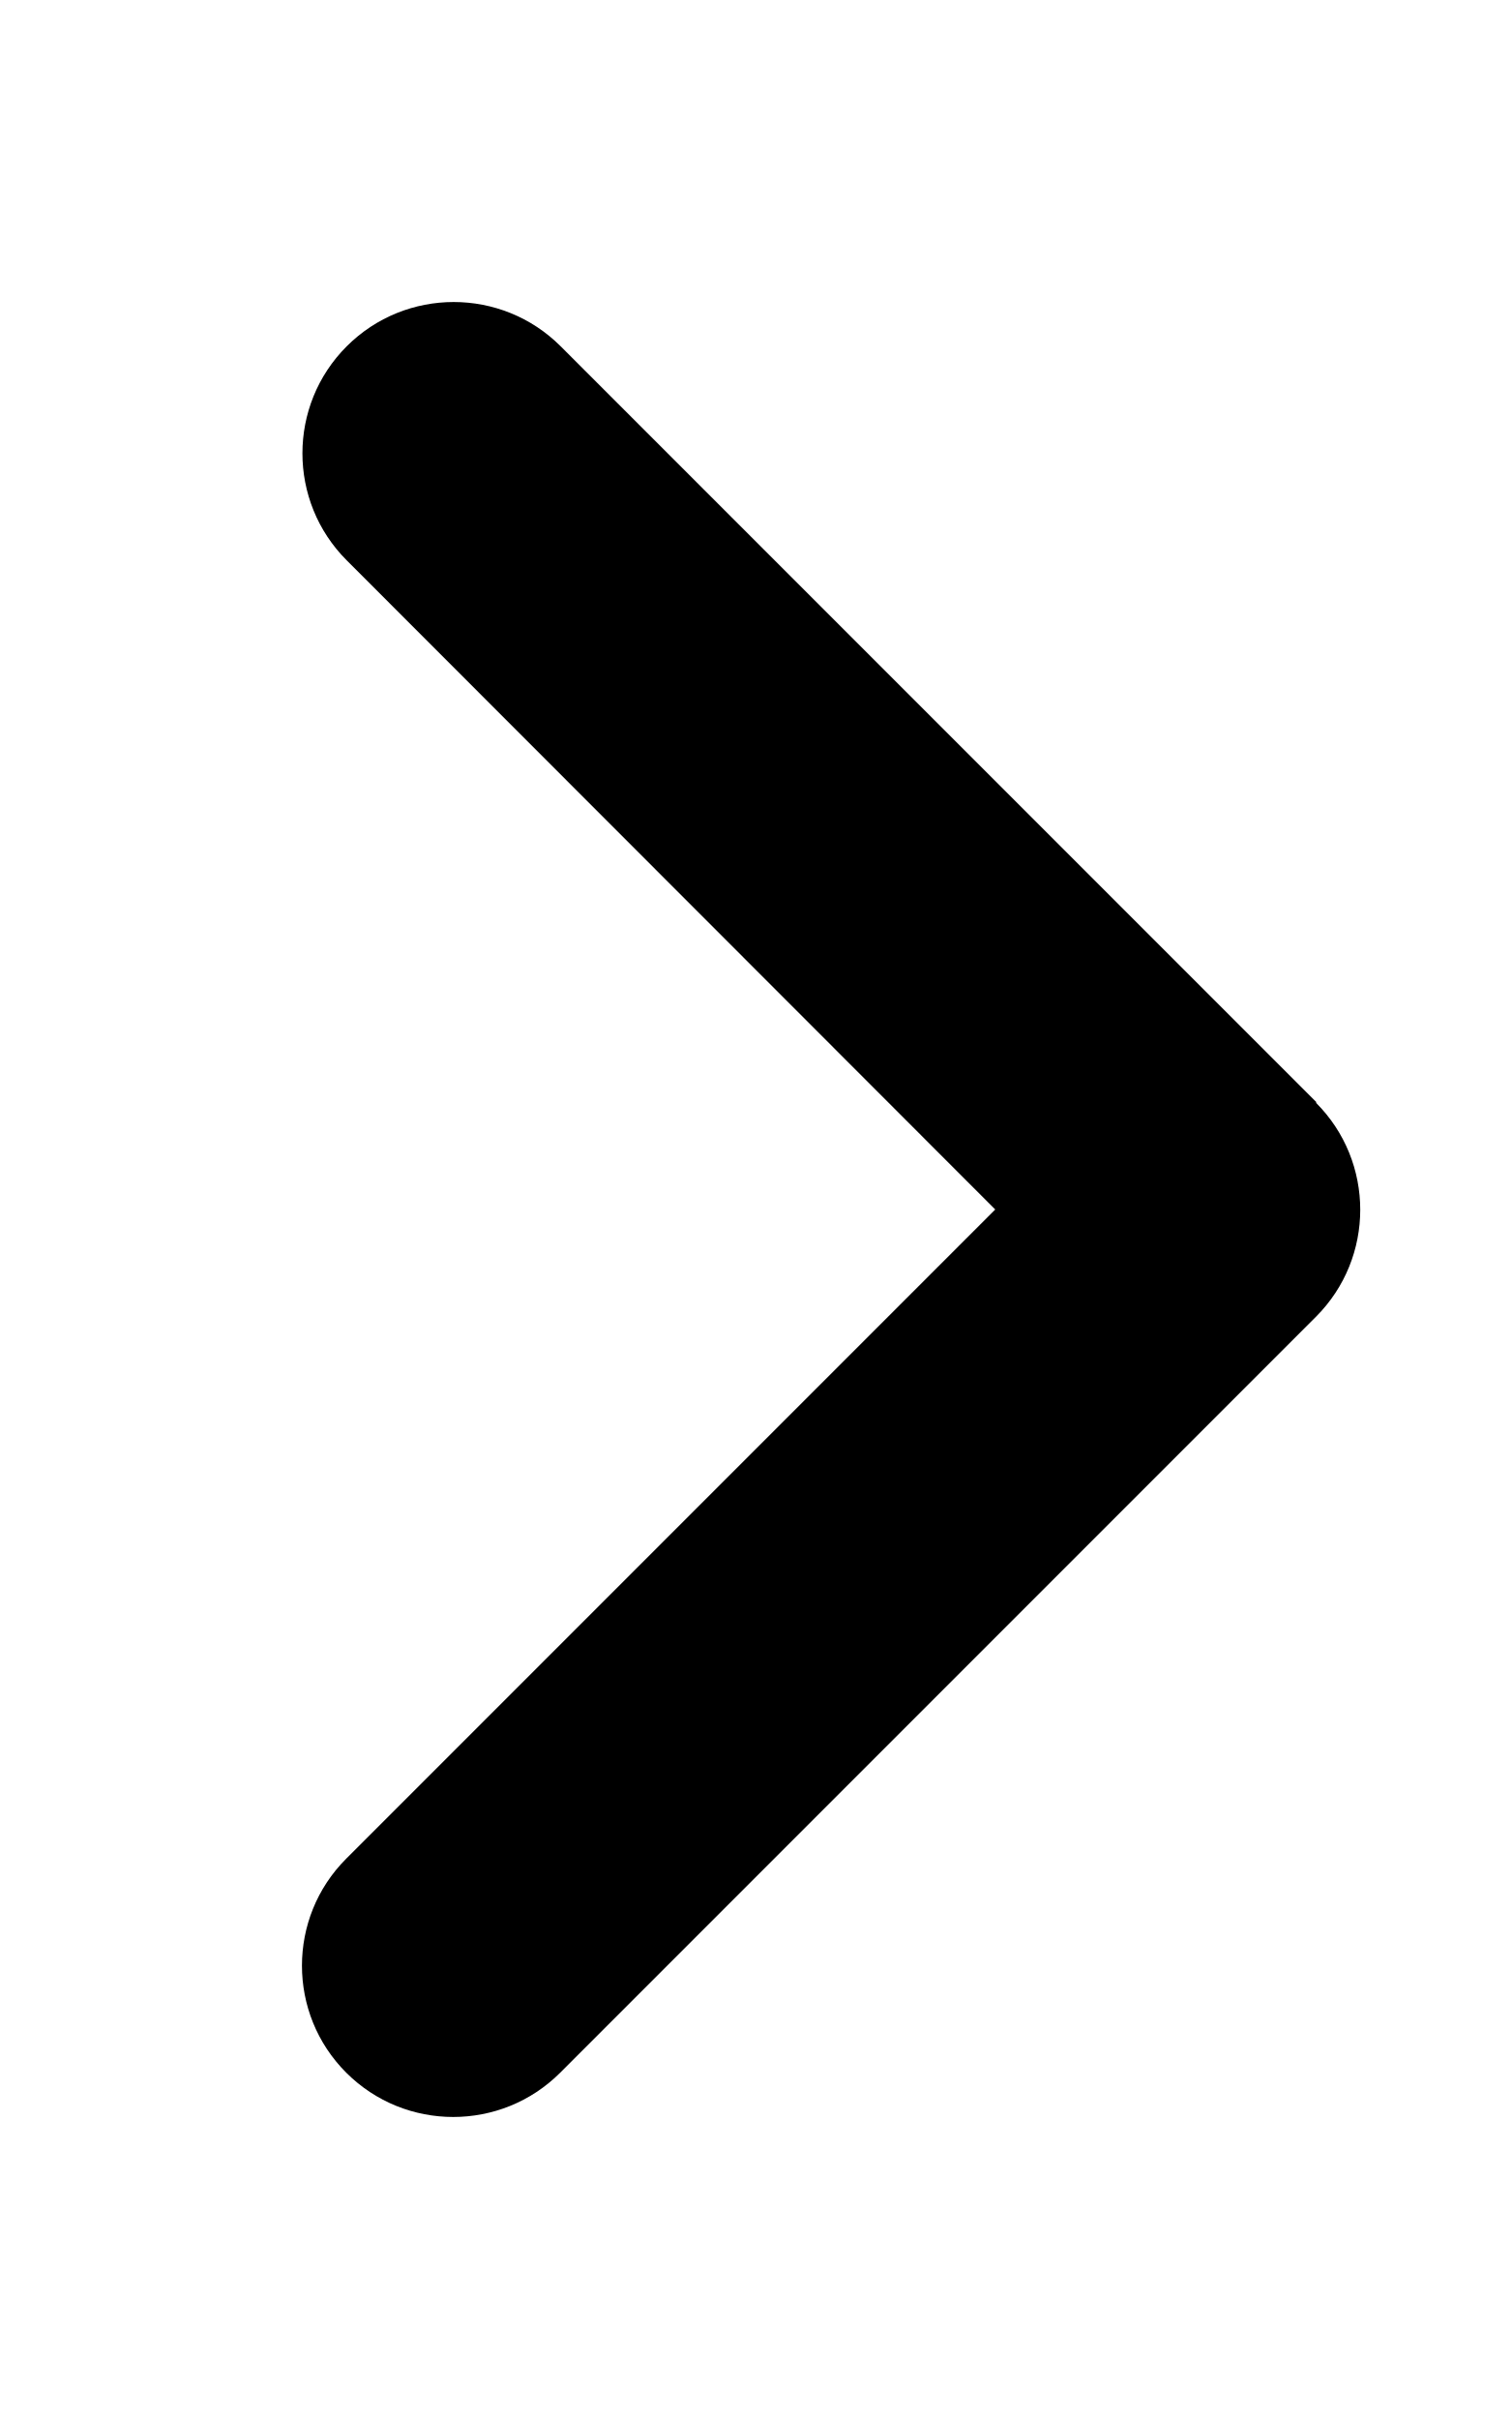
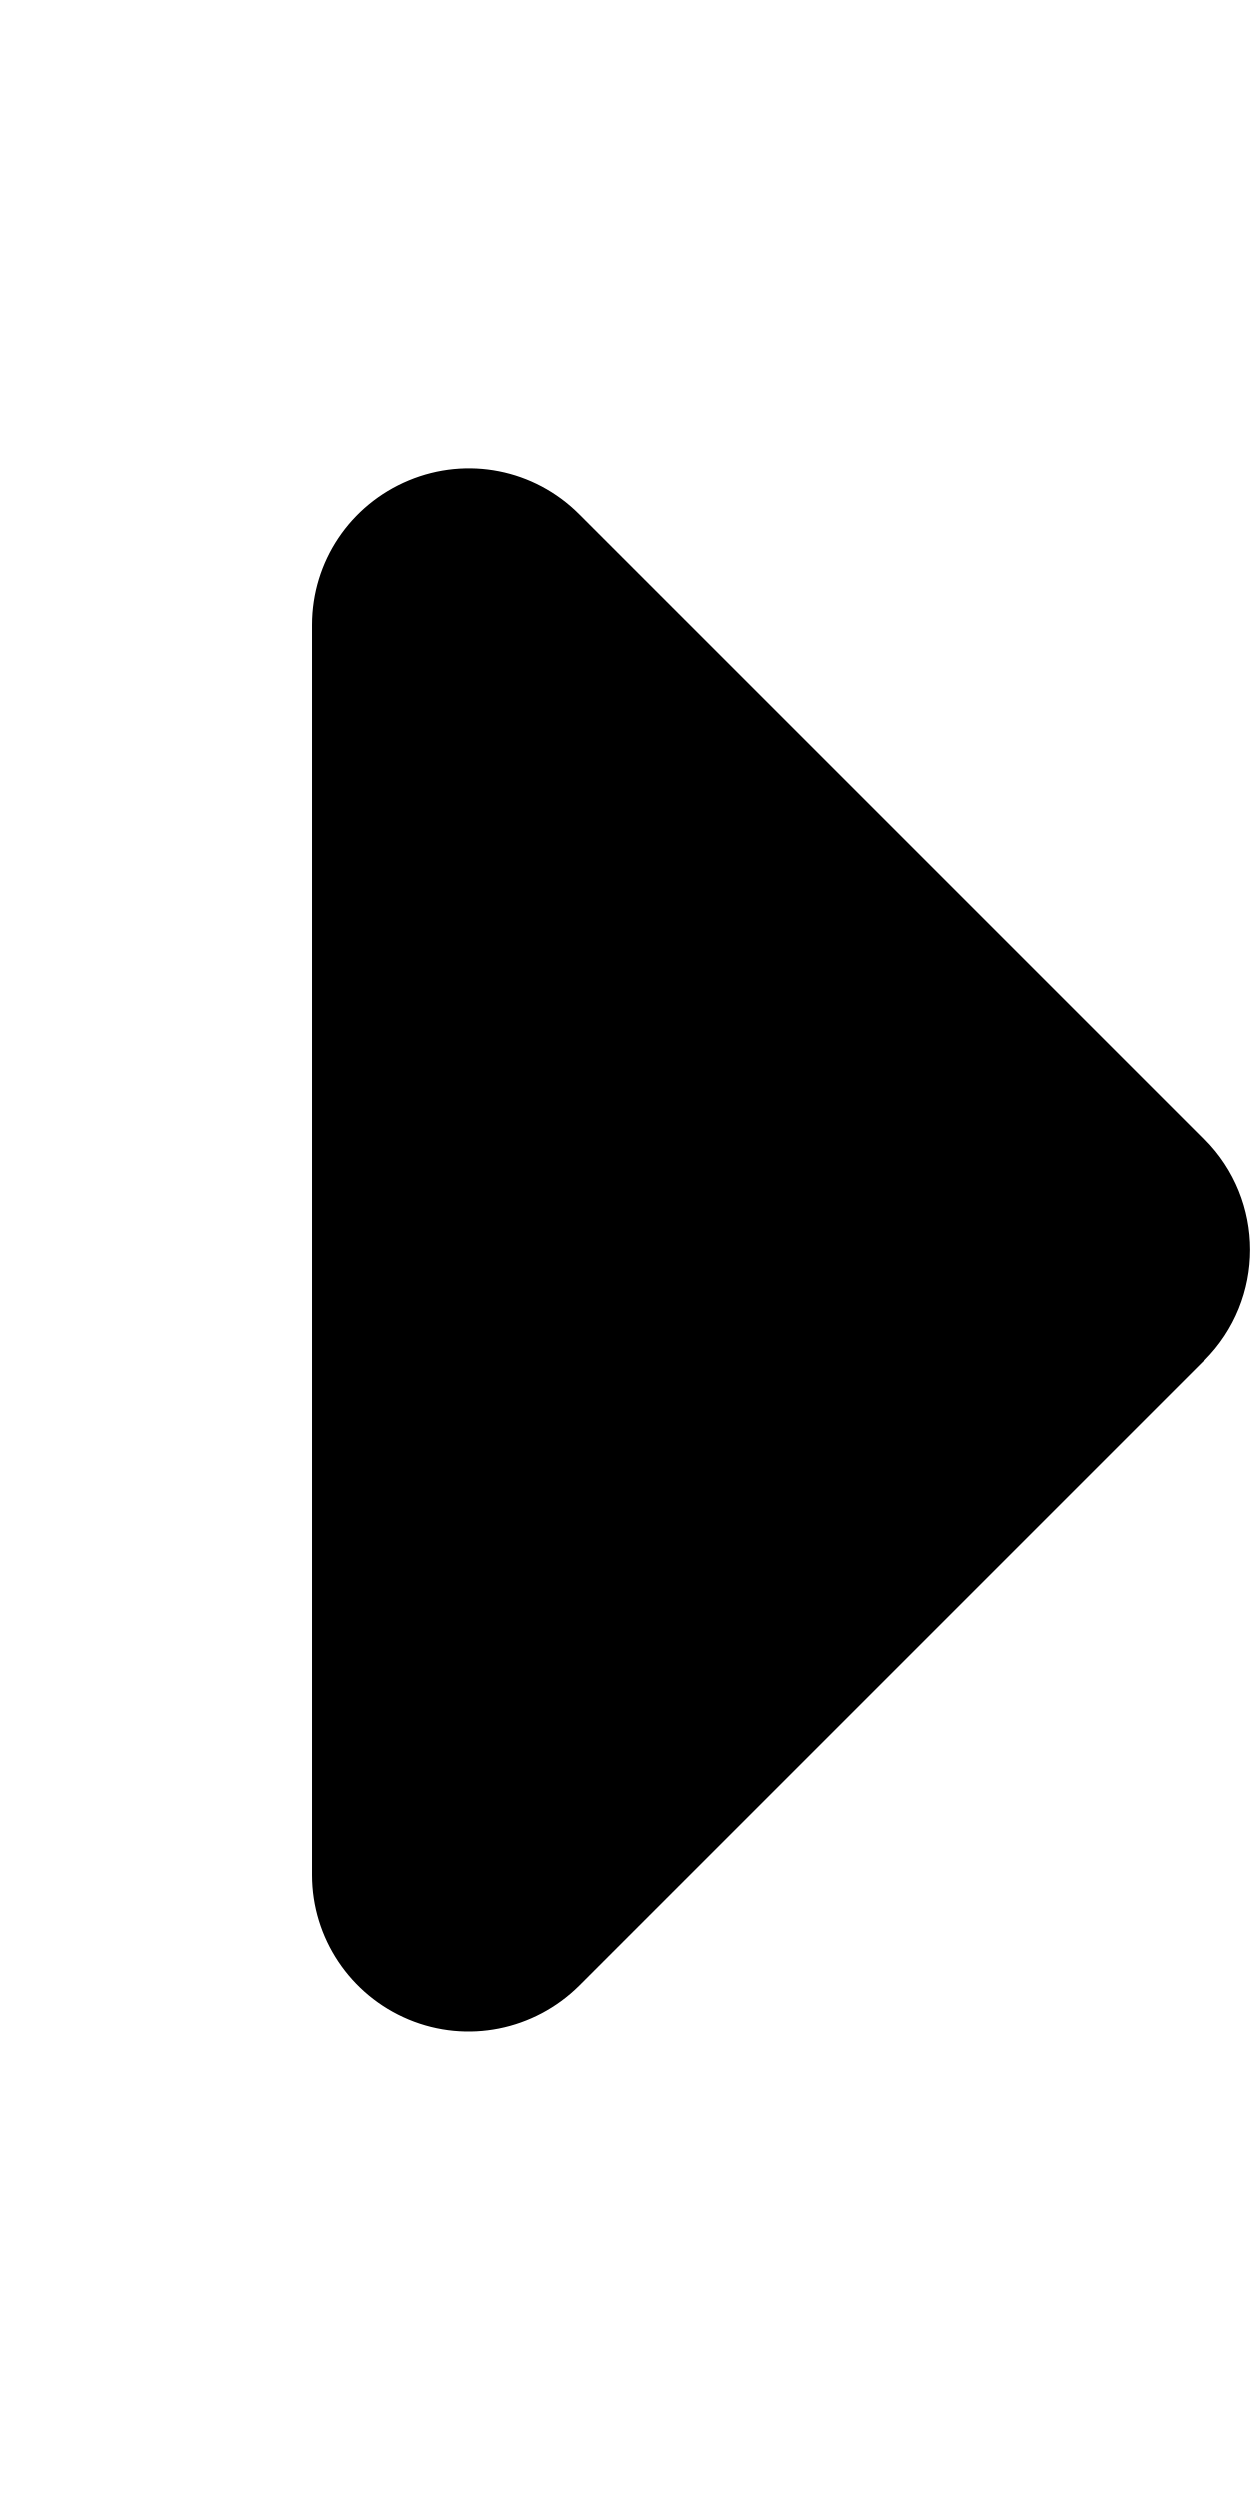
- <svg xmlns="http://www.w3.org/2000/svg" viewBox="0 0 320 512">
-   <path d="M278.6 233.4c12.5 12.5 12.5 32.8 0 45.3l-160 160c-12.5 12.5-32.8 12.5-45.3 0s-12.5-32.8 0-45.3L210.7 256 73.4 118.6c-12.5-12.5-12.5-32.8 0-45.3s32.8-12.5 45.3 0l160 160z" />
+ <svg xmlns="http://www.w3.org/2000/svg" viewBox="0 0 256 512">
+   <path d="M246.6 278.6c12.5-12.5 12.5-32.8 0-45.3l-128-128c-9.2-9.2-22.9-11.9-34.9-6.9s-19.8 16.6-19.8 29.6l0 256c0 12.9 7.8 24.6 19.8 29.6s25.7 2.2 34.9-6.9l128-128z" />
</svg>
